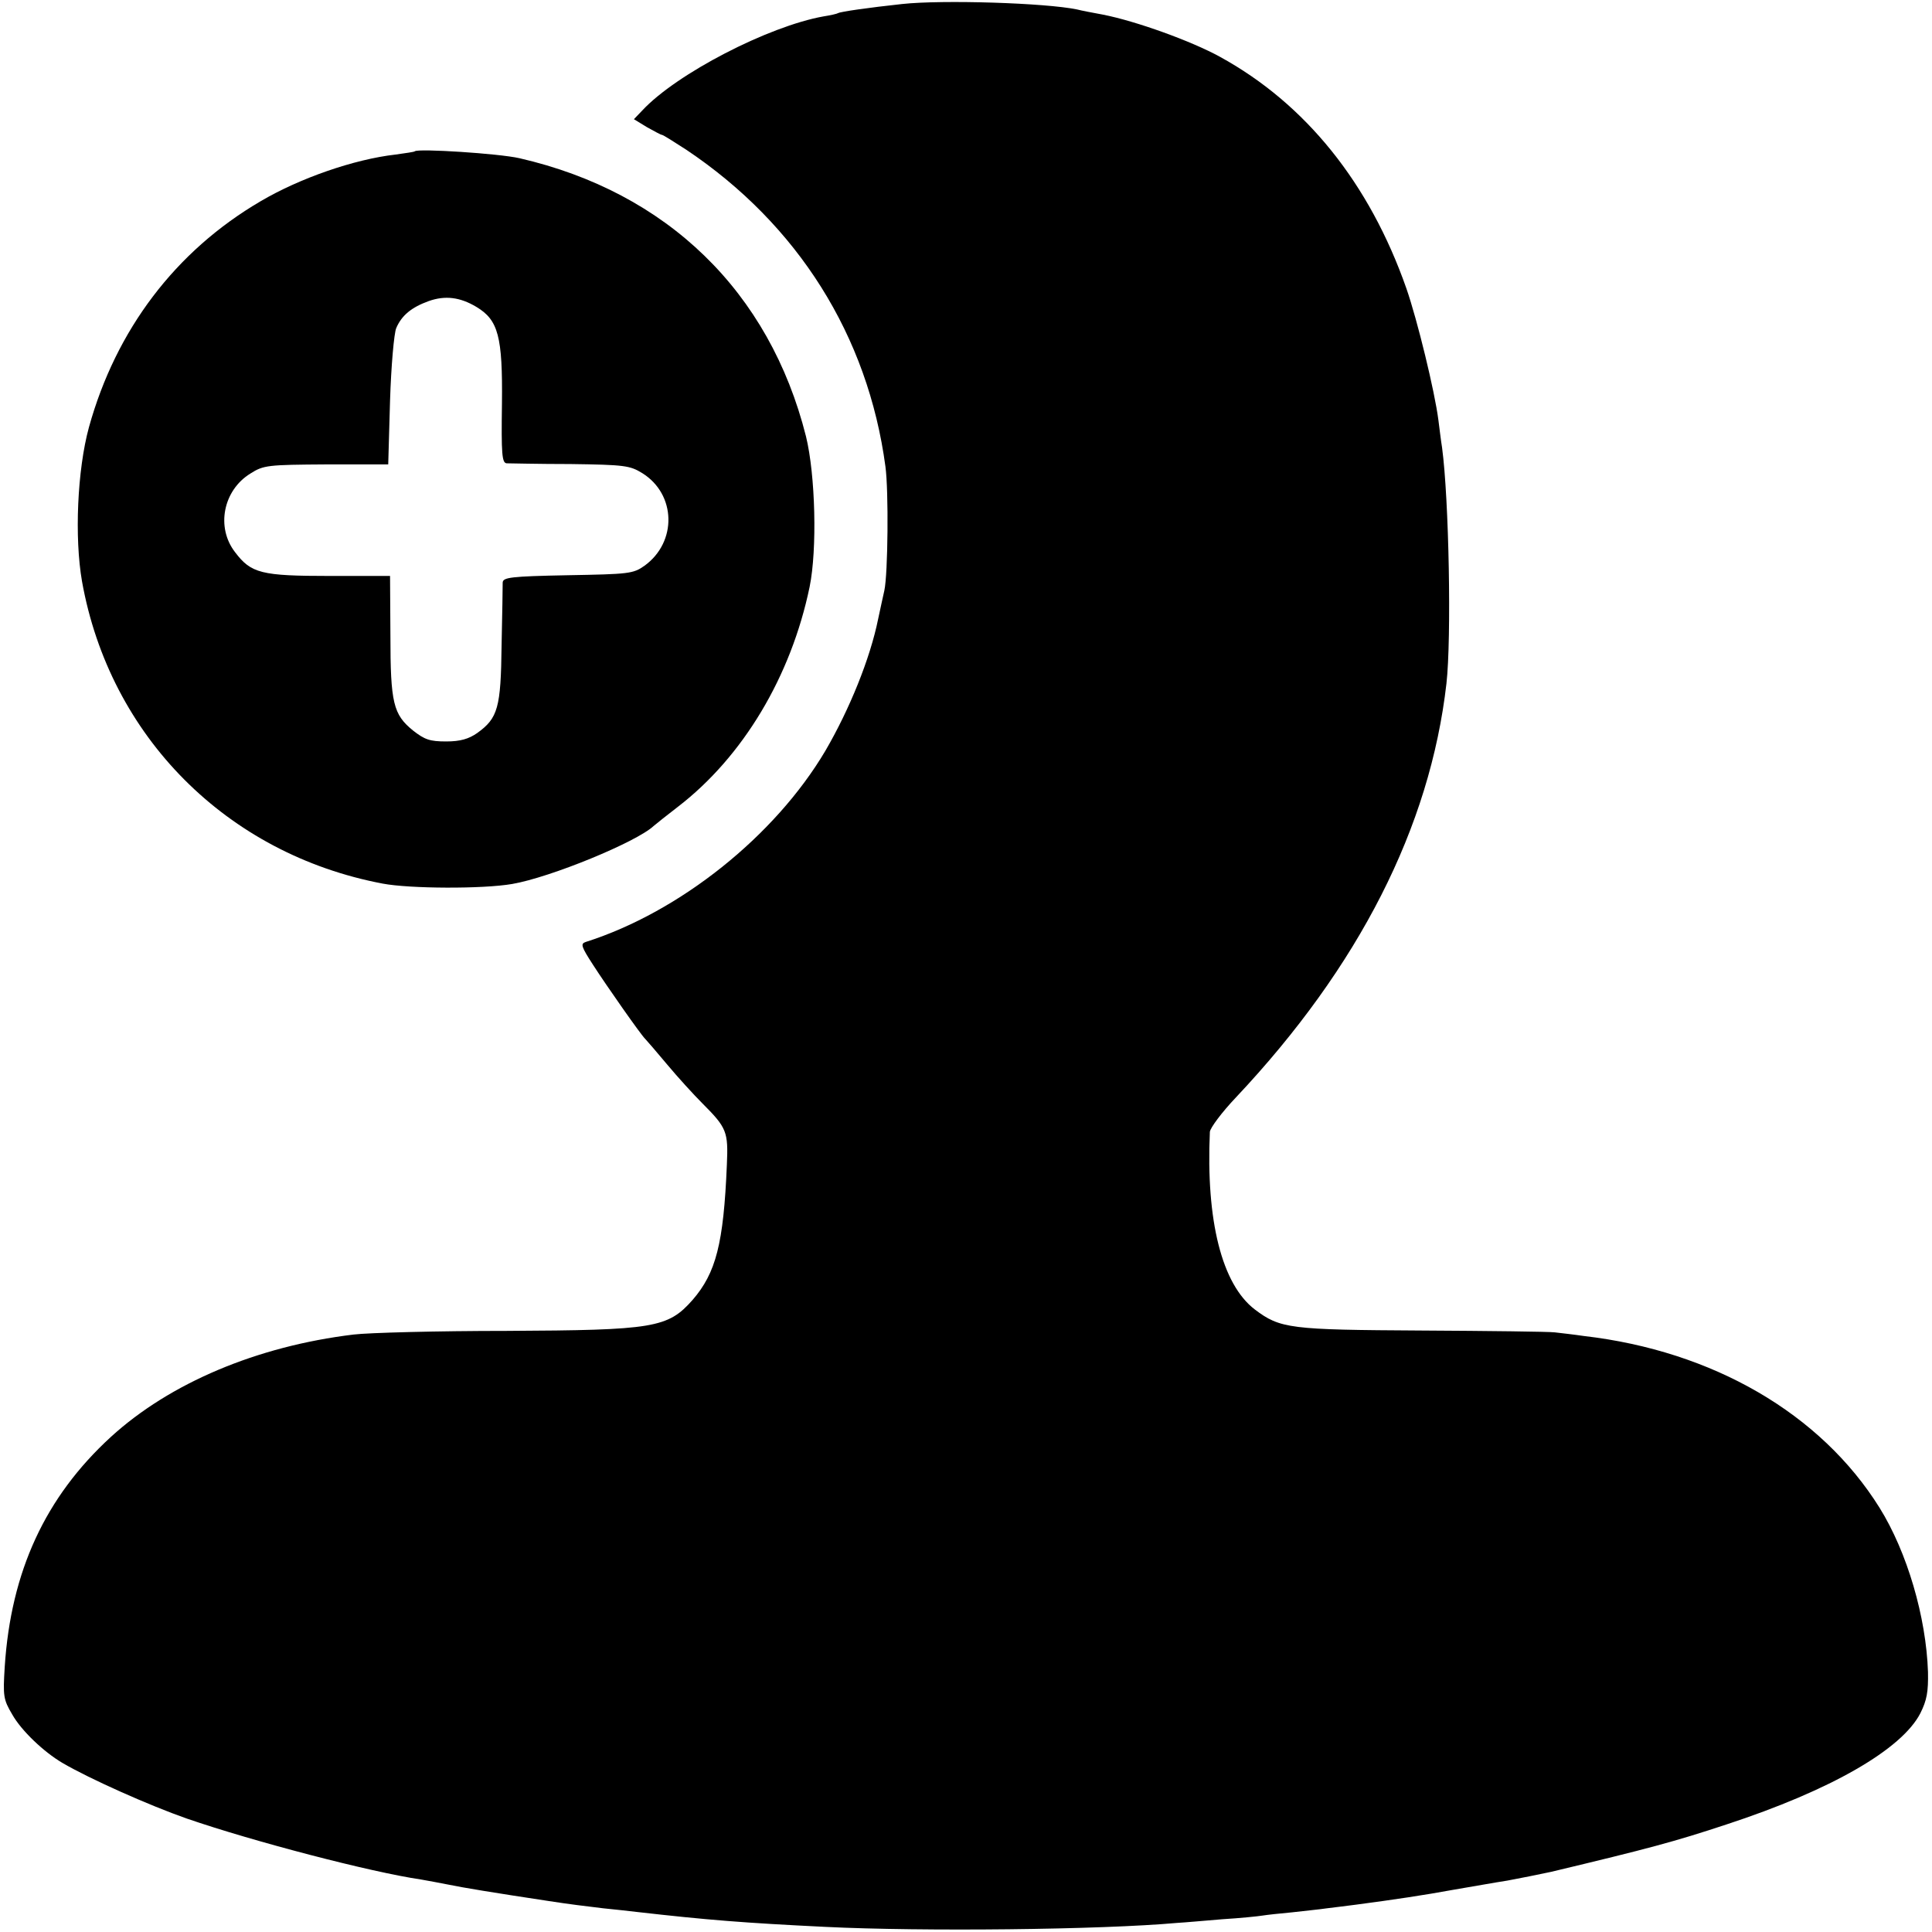
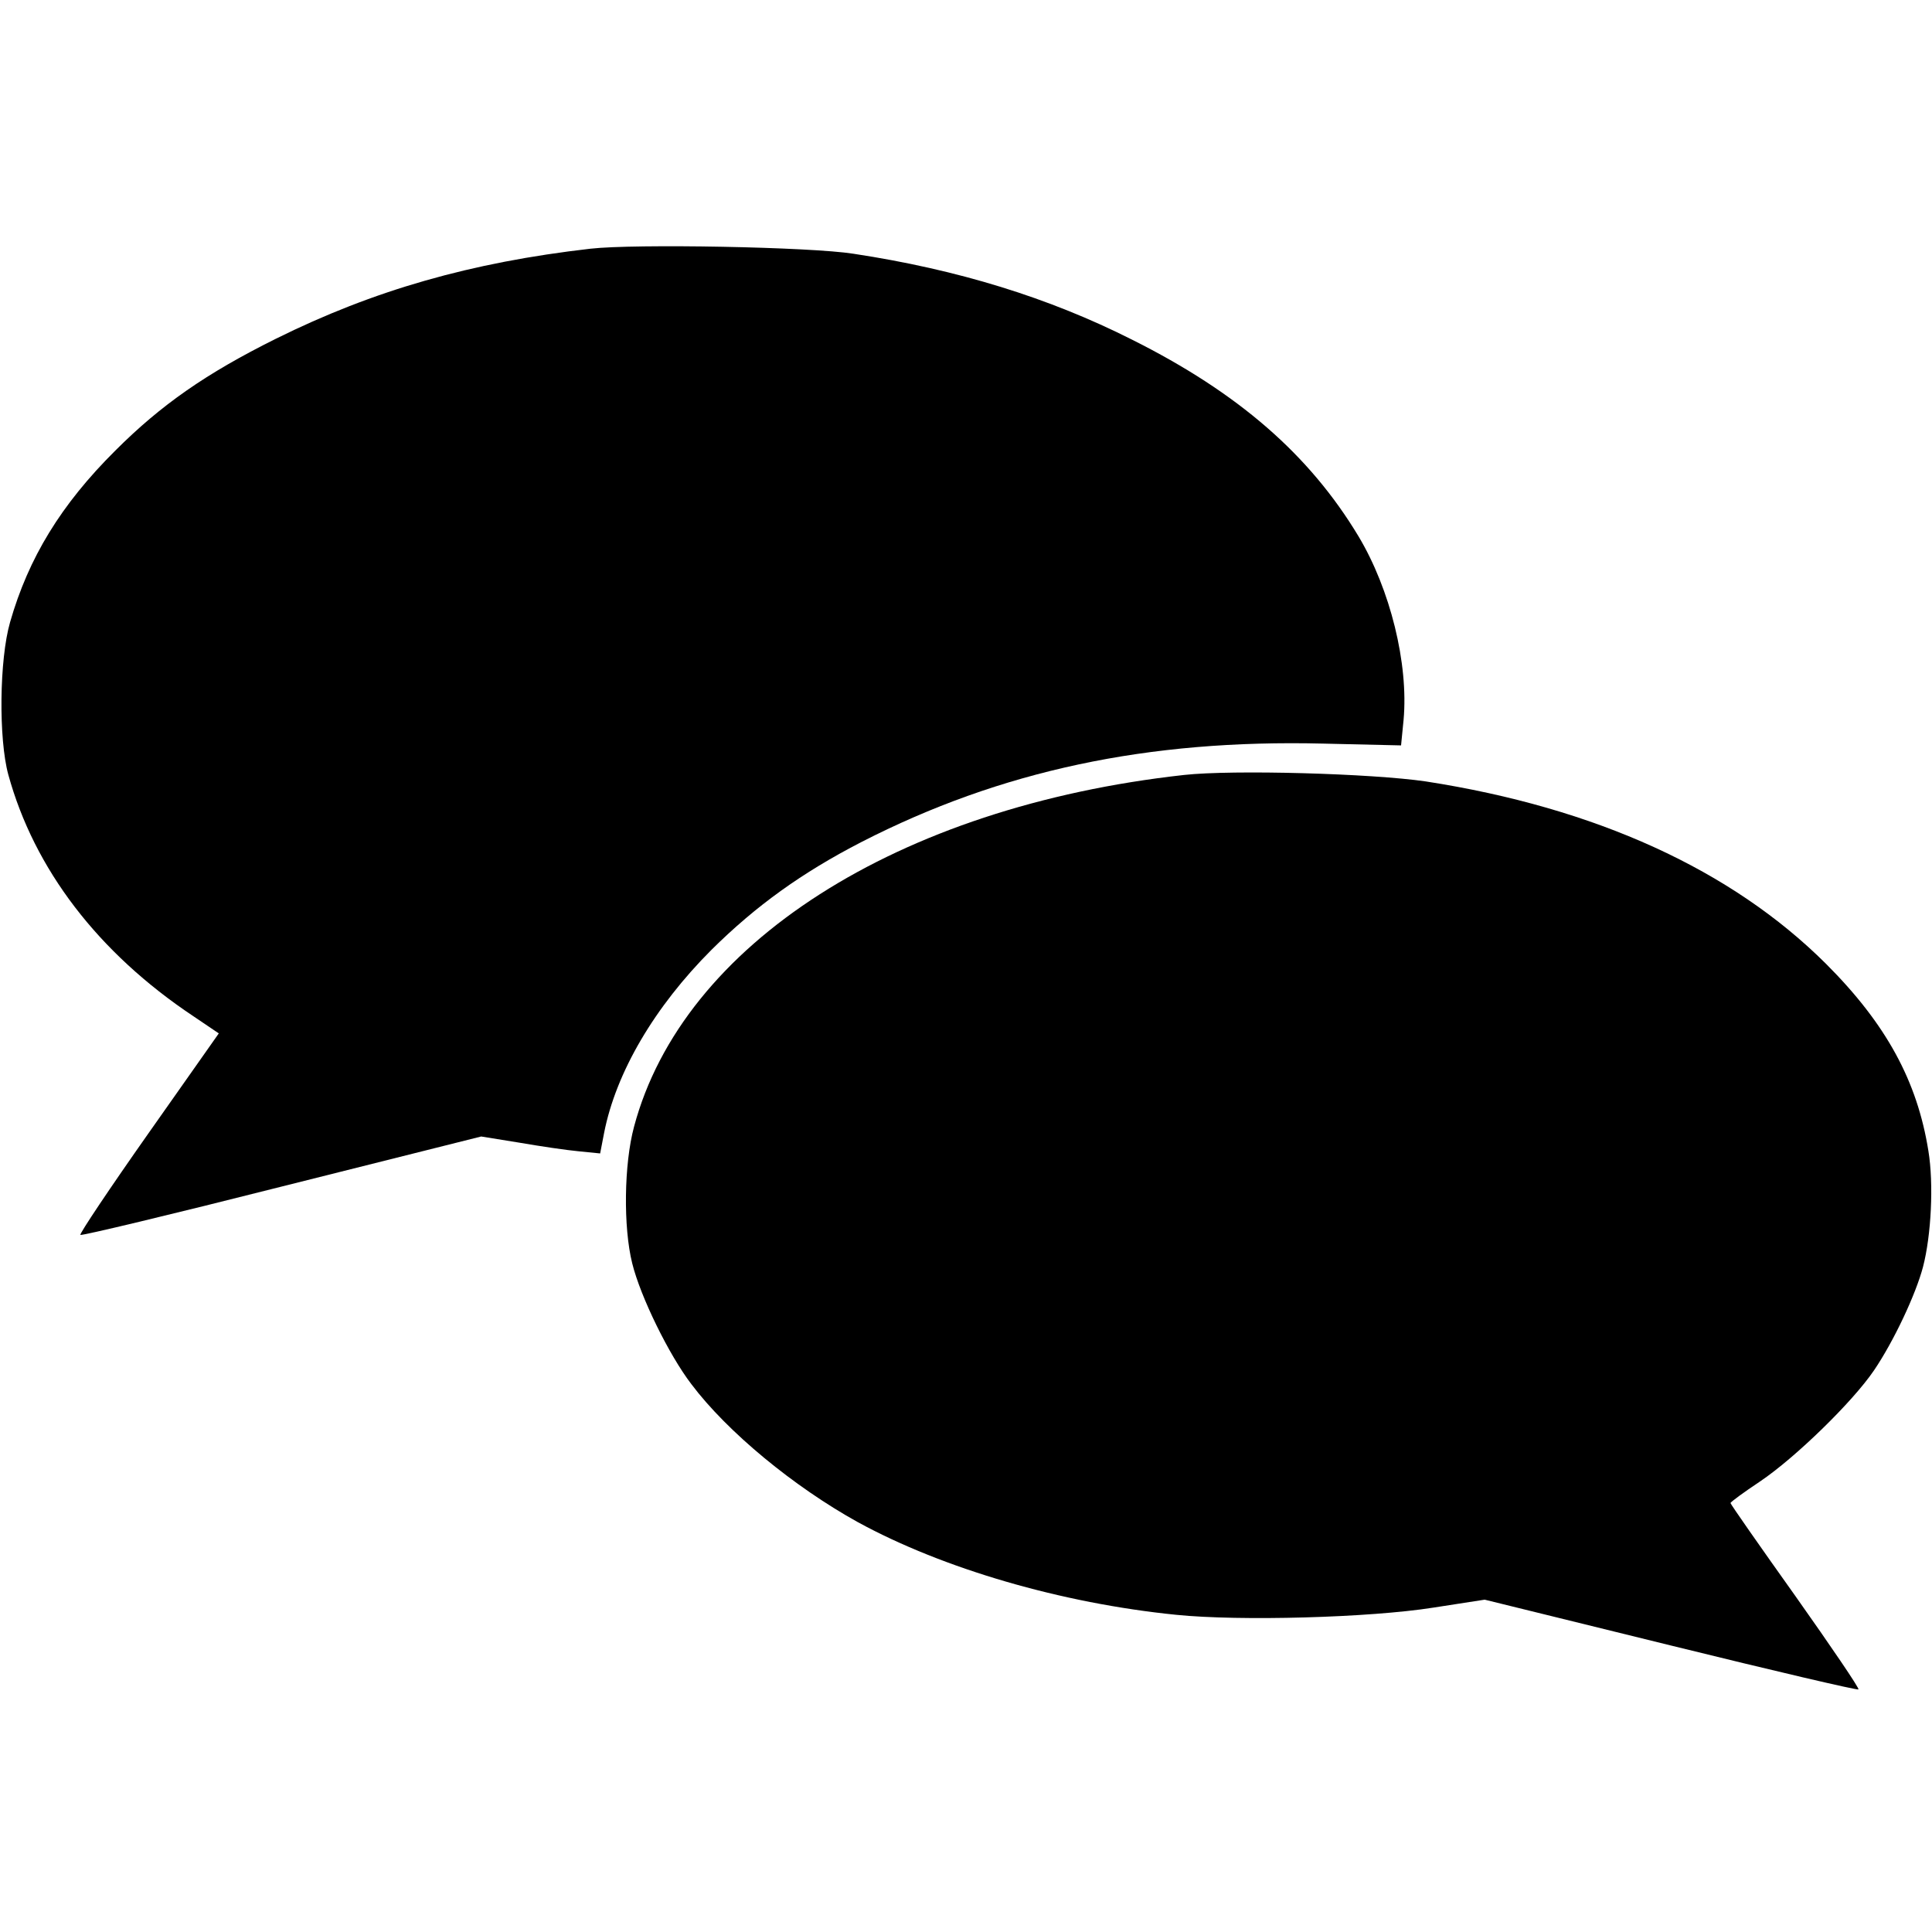
- <svg xmlns="http://www.w3.org/2000/svg" version="1.0" width="530pt" height="530pt" viewBox="0 0 530 530" preserveAspectRatio="xMidYMid meet">
-   <g transform="translate(0,530) scale(0.1,-0.1)" fill="#000000" stroke="none">
-     <path d="M2475 5289 c-93 -10 -169 -21 -176 -25 -3 -2 -21 -6 -40 -9 -151 -27 -403 -157 -497 -258 l-23 -24 36 -22 c20 -11 38 -21 41 -21 3 0 33 -19 67 -41 306 -205 498 -510 546 -869 9 -66 7 -294 -3 -340 -3 -14 -11 -49 -17 -78 -22 -109 -79 -249 -145 -362 -138 -233 -399 -442 -657 -524 -15 -5 -13 -12 20 -63 36 -56 132 -193 143 -203 3 -3 30 -34 60 -70 30 -36 74 -84 97 -107 67 -67 71 -78 67 -168 -9 -217 -30 -297 -94 -371 -68 -77 -106 -83 -510 -85 -190 0 -379 -5 -420 -10 -265 -32 -504 -133 -666 -281 -180 -165 -274 -369 -291 -630 -5 -81 -4 -90 21 -132 25 -44 86 -102 137 -132 75 -44 239 -117 342 -153 183 -63 505 -147 642 -167 17 -3 50 -9 75 -14 38 -8 123 -22 275 -45 58 -9 100 -14 150 -20 28 -3 69 -7 92 -10 193 -22 293 -30 518 -41 265 -13 754 -8 965 11 19 1 75 6 123 10 49 3 98 8 110 10 12 2 49 6 82 9 33 4 76 8 95 11 19 2 55 7 80 10 106 14 186 26 268 41 48 8 114 20 147 25 33 6 87 17 120 24 268 64 339 83 481 130 287 94 481 206 532 305 18 36 22 59 21 113 -5 151 -57 329 -133 451 -161 258 -457 430 -811 471 -27 4 -63 8 -80 10 -16 2 -181 4 -365 5 -362 2 -388 5 -458 58 -90 69 -134 243 -123 487 1 11 33 54 72 95 337 358 532 741 577 1135 14 124 7 505 -12 647 -3 18 -7 52 -10 75 -10 79 -58 276 -88 362 -101 288 -276 506 -511 635 -78 43 -230 98 -322 116 -27 5 -59 11 -70 14 -86 18 -369 27 -480 15z" />
-     <path d="M1138 4885 c-2 -2 -25 -5 -53 -9 -114 -13 -263 -65 -370 -128 -234 -137 -397 -353 -471 -620 -32 -117 -40 -303 -19 -423 76 -425 397 -748 825 -829 74 -14 274 -15 355 -1 105 18 341 115 388 159 7 6 37 30 67 53 178 137 310 357 361 603 21 103 16 307 -10 413 -100 397 -381 670 -786 763 -57 13 -278 27 -287 19z m169 -427 c60 -36 72 -81 70 -265 -2 -139 0 -163 13 -164 8 0 87 -2 175 -2 148 -2 163 -4 197 -25 93 -58 96 -189 6 -254 -31 -22 -43 -23 -210 -26 -158 -3 -178 -6 -179 -20 0 -9 -1 -87 -3 -172 -2 -172 -10 -200 -67 -241 -23 -16 -46 -23 -85 -23 -45 0 -59 5 -91 30 -54 44 -62 75 -62 262 l-1 162 -165 0 c-188 0 -216 7 -260 65 -53 68 -33 170 42 216 36 23 48 24 208 25 l170 0 5 175 c3 96 11 185 17 199 15 35 42 57 89 74 45 16 86 11 131 -16z" />
+ <svg xmlns="http://www.w3.org/2000/svg" version="1.0" width="536pt" height="536pt" viewBox="0 0 536 536" preserveAspectRatio="xMidYMid meet">
+   <g transform="translate(0,536) scale(0.1,-0.1)" fill="#000000" stroke="none">
+     <path d="M1638 4670 c-331 -38 -601 -115 -873 -250 -193 -96 -318 -183 -445 -310 -151 -150 -241 -298 -292 -476 -30 -104 -32 -324 -5 -423 72 -262 249 -494 513 -670 l71 -48 -195 -277 c-107 -152 -192 -279 -189 -282 3 -3 254 57 558 134 l554 139 105 -17 c58 -10 132 -21 165 -24 l60 -6 11 57 c33 168 140 350 298 508 123 122 251 214 416 299 386 198 794 285 1281 273 l216 -5 7 71 c14 156 -37 362 -125 509 -136 226 -333 398 -629 546 -230 116 -482 194 -772 238 -120 19 -607 28 -730 14z" />
+     <path d="M3285 3210 c-795 -88 -1391 -469 -1526 -976 -28 -104 -30 -279 -5 -379 23 -93 102 -254 164 -335 100 -133 285 -285 462 -383 236 -129 565 -225 883 -257 177 -18 537 -8 714 20 l142 22 516 -127 c284 -70 519 -125 521 -122 3 3 -76 119 -175 259 -99 139 -180 255 -180 258 0 3 37 30 82 60 98 66 257 221 316 308 55 81 116 211 136 287 23 88 30 231 15 322 -31 194 -117 352 -284 519 -262 261 -639 433 -1110 506 -149 22 -535 33 -671 18z" />
  </g>
</svg>
